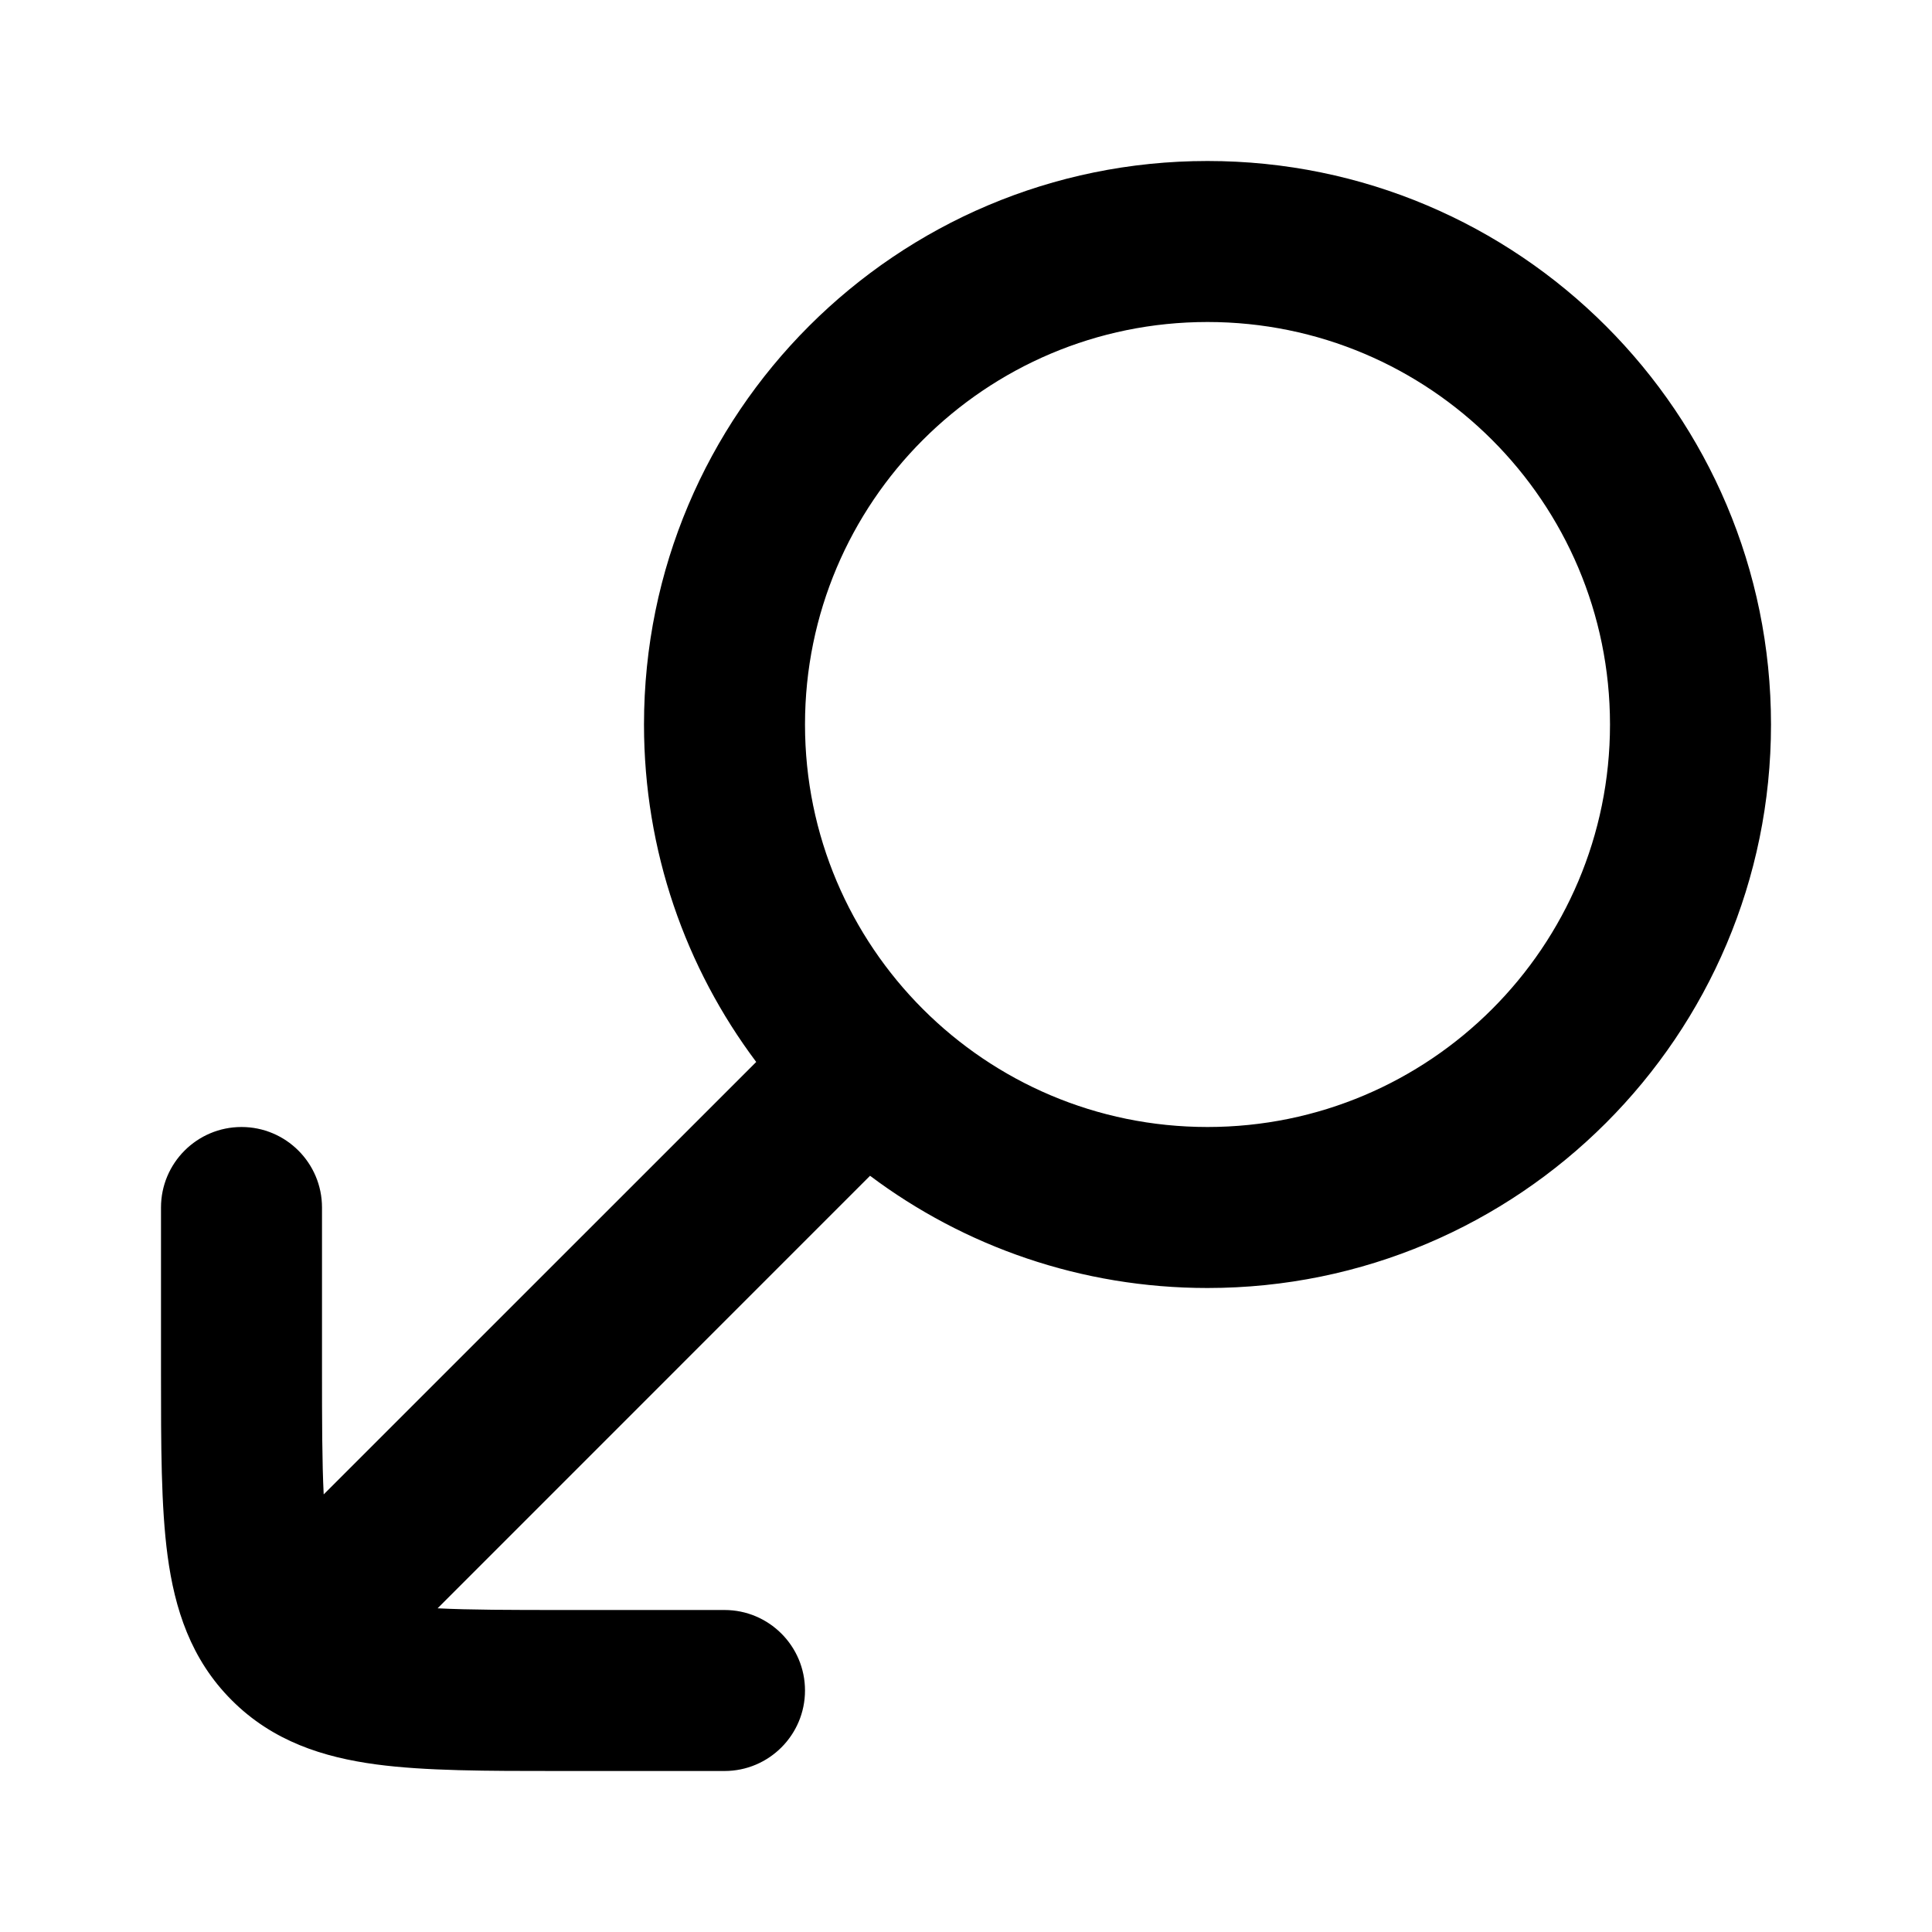
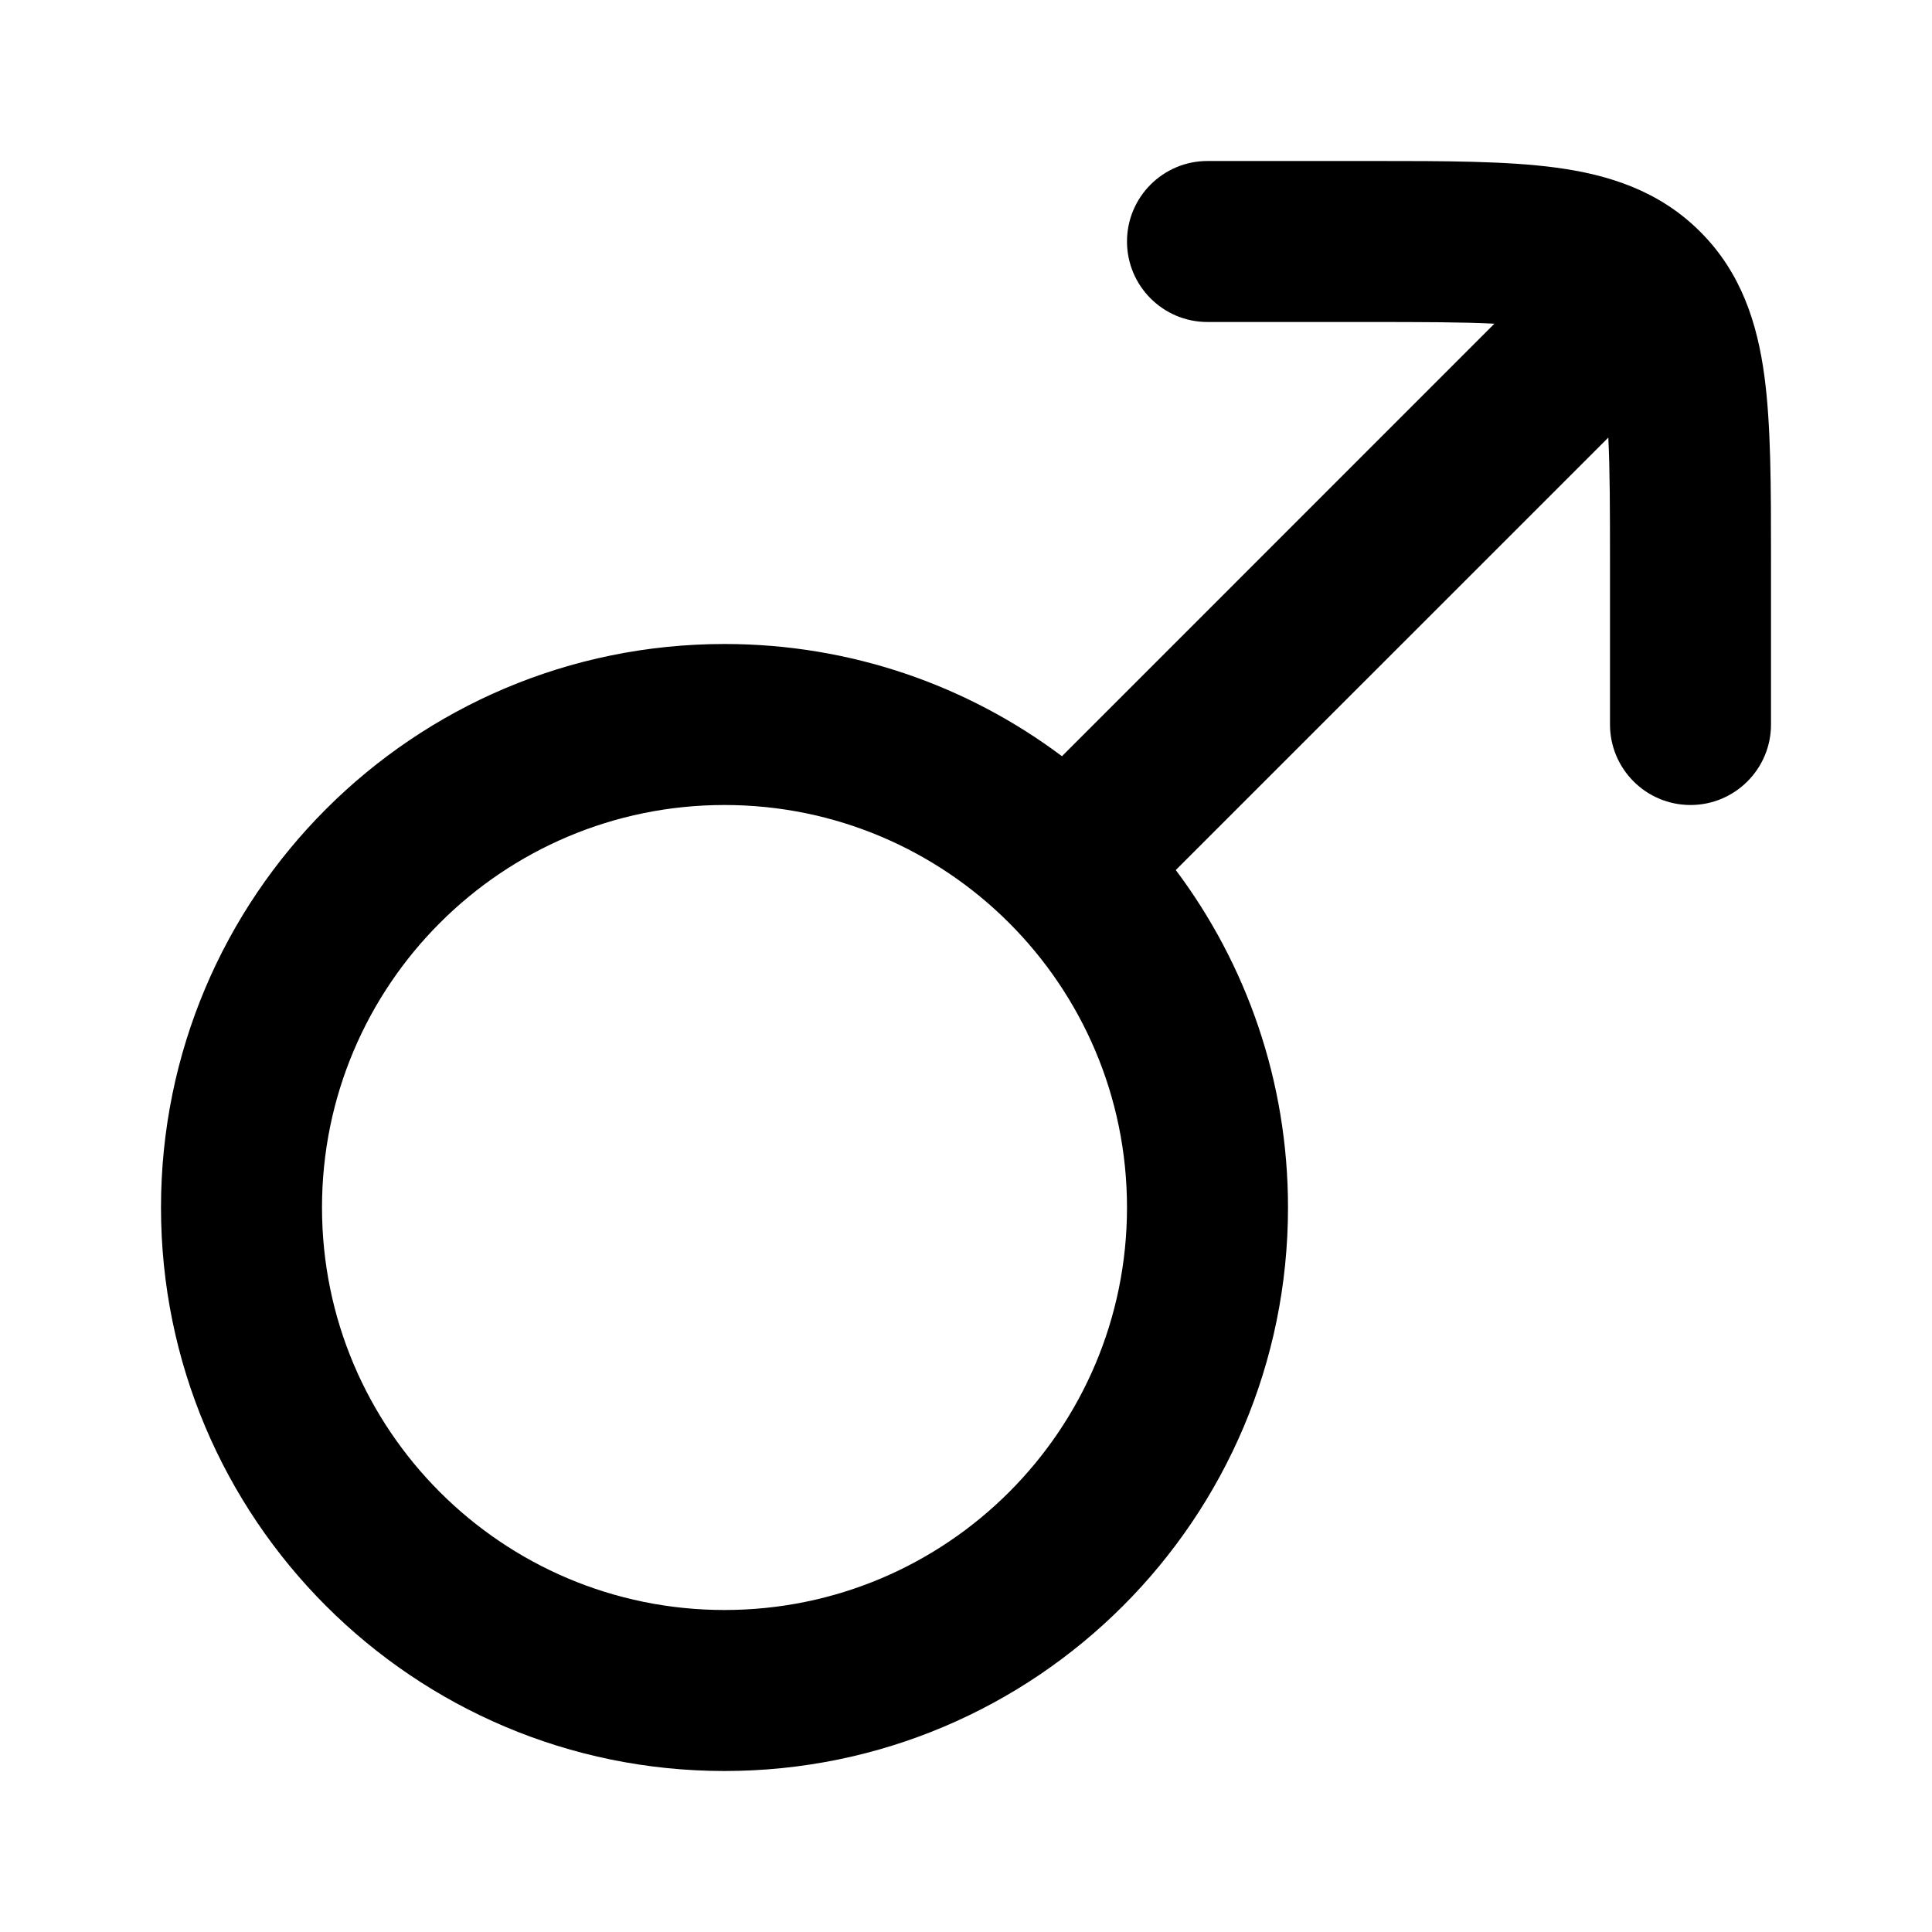
<svg xmlns="http://www.w3.org/2000/svg" width="24" height="24" viewBox="0 0 24 24" fill="none">
-   <path fill-rule="evenodd" clip-rule="evenodd" d="M10 9C10 6.239 12.239 4 15 4C17.761 4 20 6.239 20 9C20 11.761 17.761 14 15 14C12.239 14 10 11.761 10 9ZM15 2C11.134 2 8 5.134 8 9C8 10.572 8.518 12.024 9.394 13.192L4.021 18.564C4.001 18.165 4 17.662 4 17V15C4 14.448 3.552 14 3 14C2.448 14 2 14.448 2 15V17L2 17.066C2 17.952 2 18.716 2.082 19.328C2.17 19.983 2.369 20.612 2.879 21.121C3.388 21.631 4.017 21.83 4.672 21.918C5.284 22 6.048 22 6.934 22L9 22C9.552 22 10 21.552 10 21C10 20.448 9.552 20 9 20H7C6.338 20 5.835 19.999 5.436 19.979L10.808 14.606C11.976 15.482 13.428 16 15 16C18.866 16 22 12.866 22 9C22 5.134 18.866 2 15 2Z" fill="currentColor" />
+   <path fill-rule="evenodd" clip-rule="evenodd" d="M14 15 C14 17.761 11.761 20 9 20 C6.239 20 4 17.761 4 15 C4 12.239 6.239 10 9 10 C11.761 10 14 12.239 14 15 M9 22 C12.866 22 16 18.866 16 15 C16 13.428 15.482 11.976 14.606 10.808 L19.979 5.436 C19.999 5.835 20 6.338 20 7 L20 9 C20 9.552 20.448 10 21 10 C21.552 10 22 9.552 22 9 L22 7 L22 6.934 C22 6.048 22 5.284 21.918 4.672 C21.83 4.017 21.631 3.388 21.121 2.879 C20.612 2.369 19.983 2.17 19.328 2.082 C18.716 2 17.952 2 17.066 2 L15 2 C14.448 2 14 2.448 14 3 C14 3.552 14.448 4 15 4 L17 4 C17.662 4 18.165 4.001 18.564 4.021 L13.192 9.394 C12.024 8.518 10.572 8 9 8 C5.134 8 2 11.134 2 15 C2 18.866 5.134 22 9 22" fill="currentColor" />
</svg>
